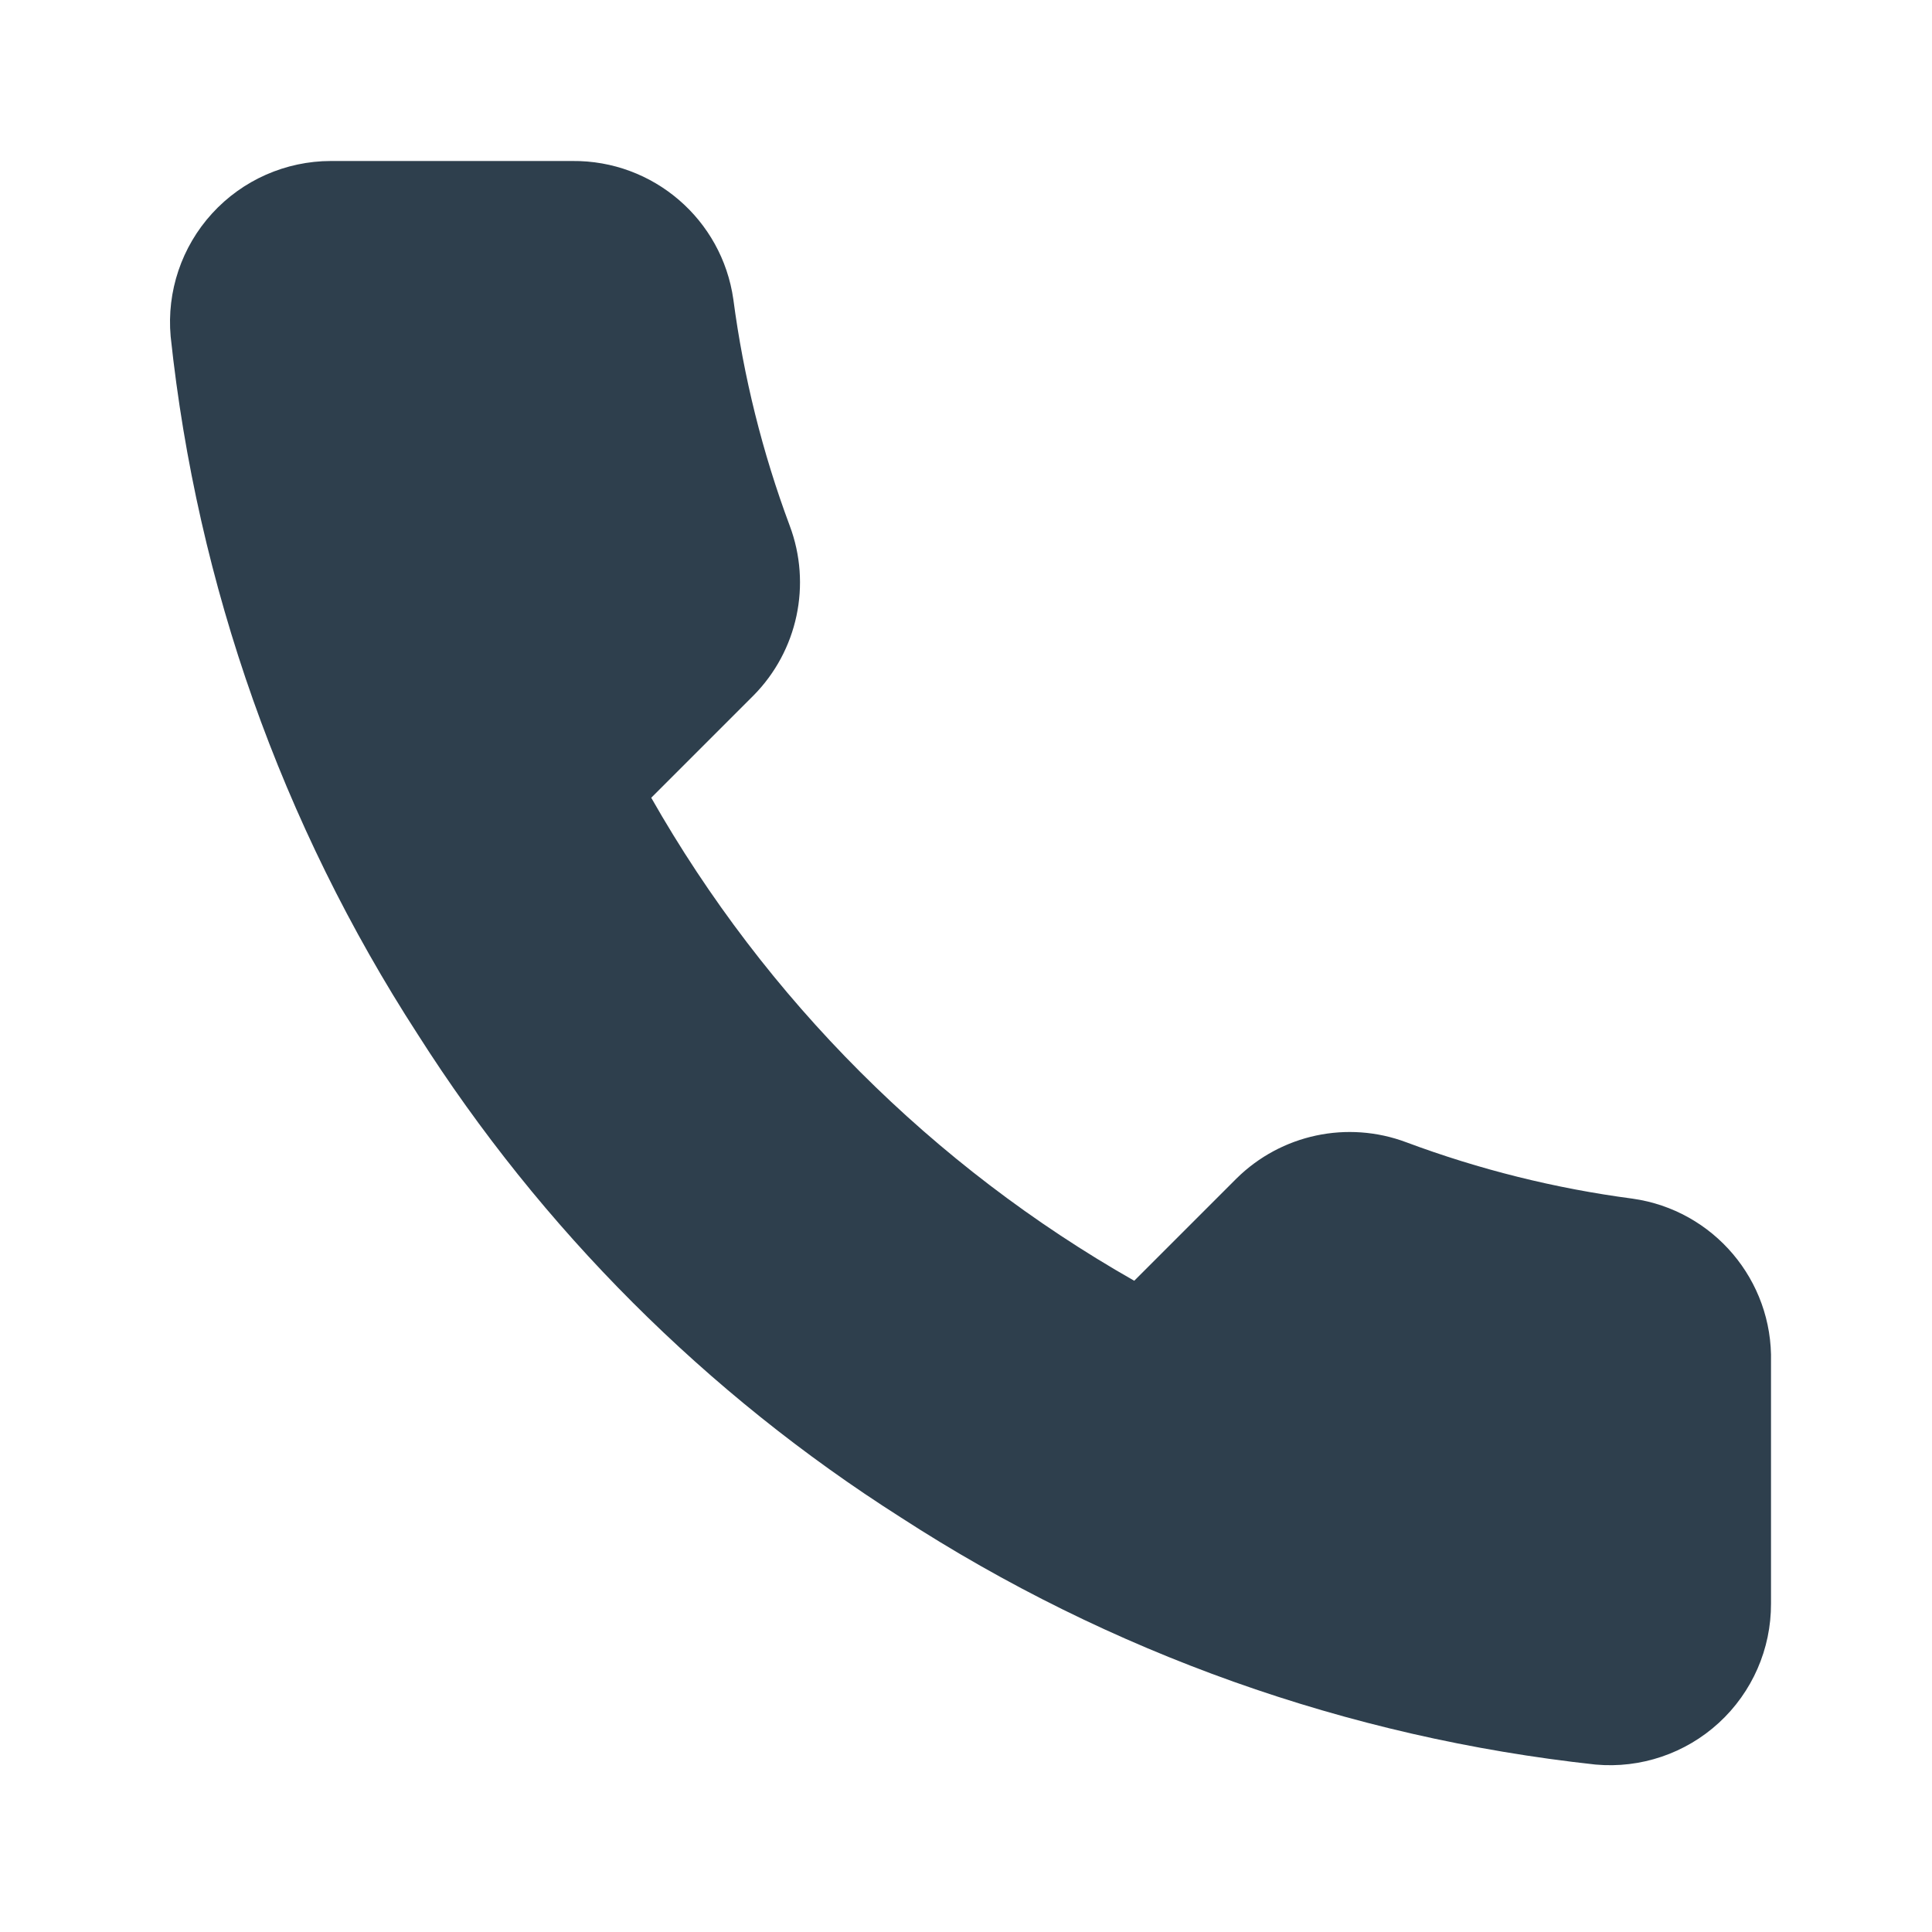
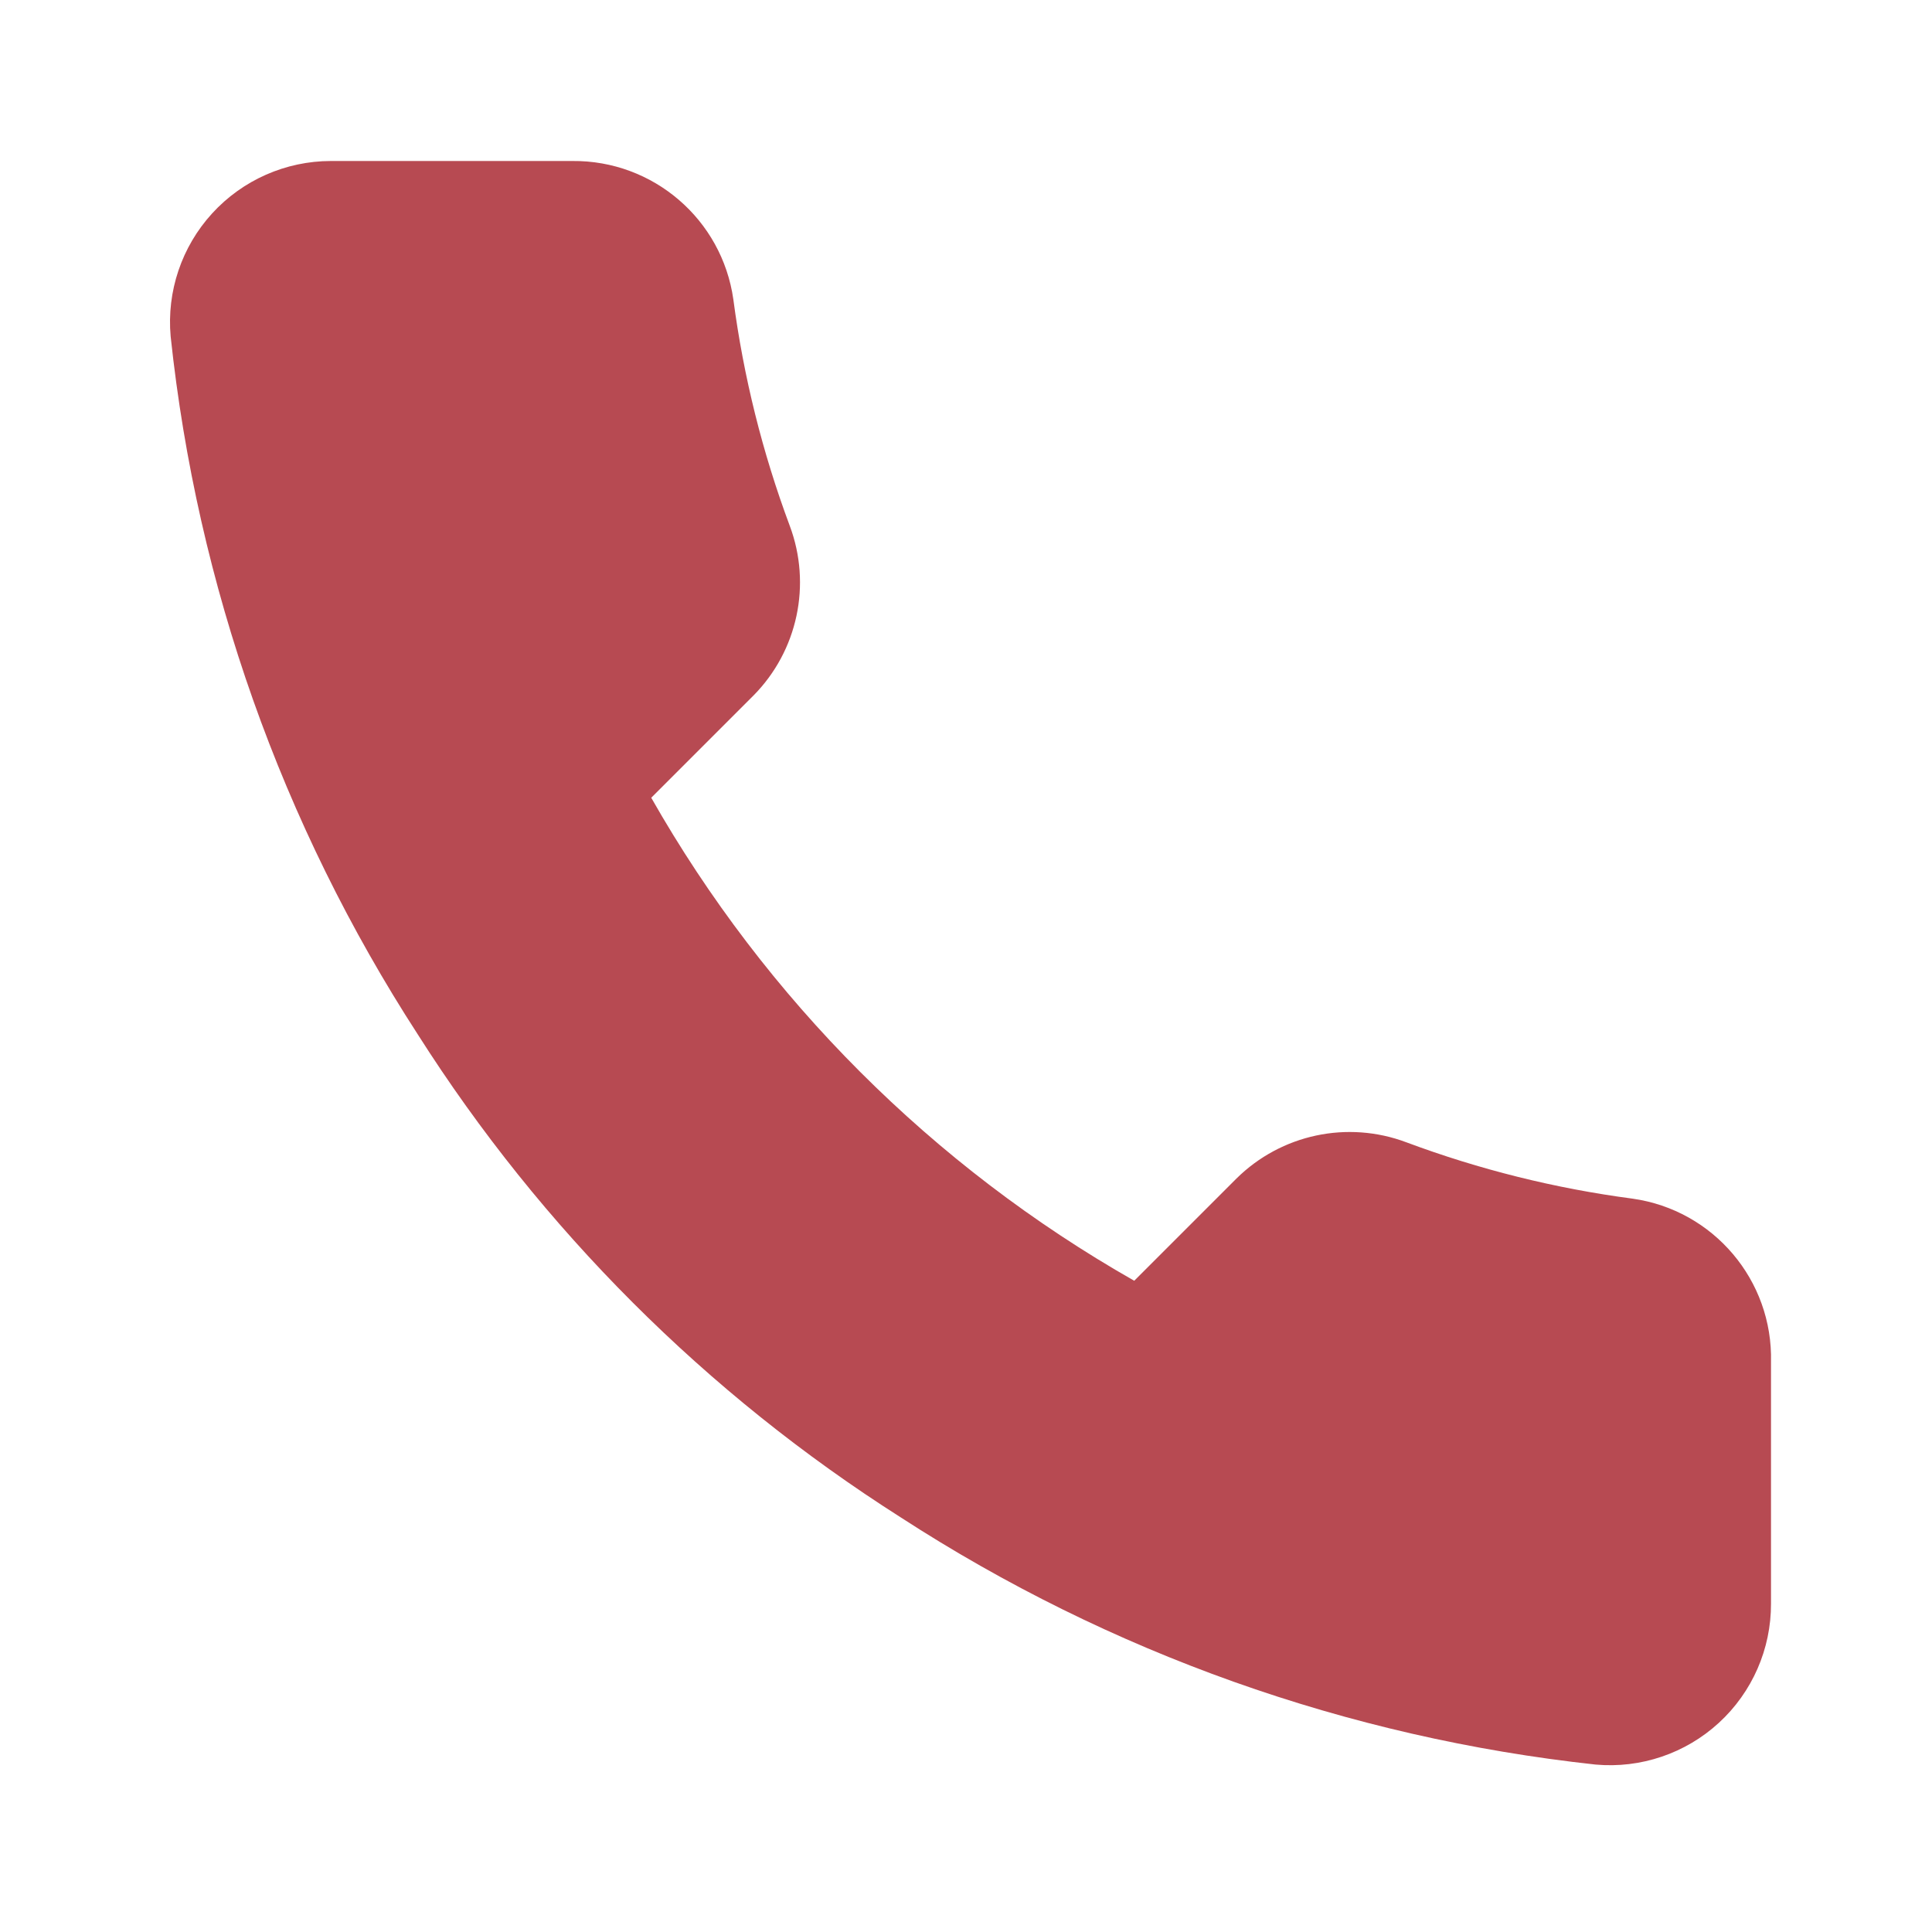
- <svg xmlns="http://www.w3.org/2000/svg" fill="#2E3F4D" height="24" stroke="none" stroke-linecap="round" stroke-linejoin="round" stroke-width="2" viewBox="0 0 24 24" width="24">
+ <svg xmlns="http://www.w3.org/2000/svg" fill="#B74A52" height="24" stroke="none" stroke-linecap="round" stroke-linejoin="round" stroke-width="2" viewBox="0 0 24 24" width="24">
  <path d="M22 16.92v3a2 2 0 0 1-2.18 2 19.79 19.79 0 0 1-8.63-3.07 19.5 19.5 0 0 1-6-6 19.79 19.79 0 0 1-3.07-8.67A2 2 0 0 1 4.11 2h3a2 2 0 0 1 2 1.72 12.84 12.84 0 0 0 .7 2.81 2 2 0 0 1-.45 2.11L8.09 9.91a16 16 0 0 0 6 6l1.27-1.27a2 2 0 0 1 2.11-.45 12.84 12.84 0 0 0 2.81.7A2 2 0 0 1 22 16.92z" />
</svg>
